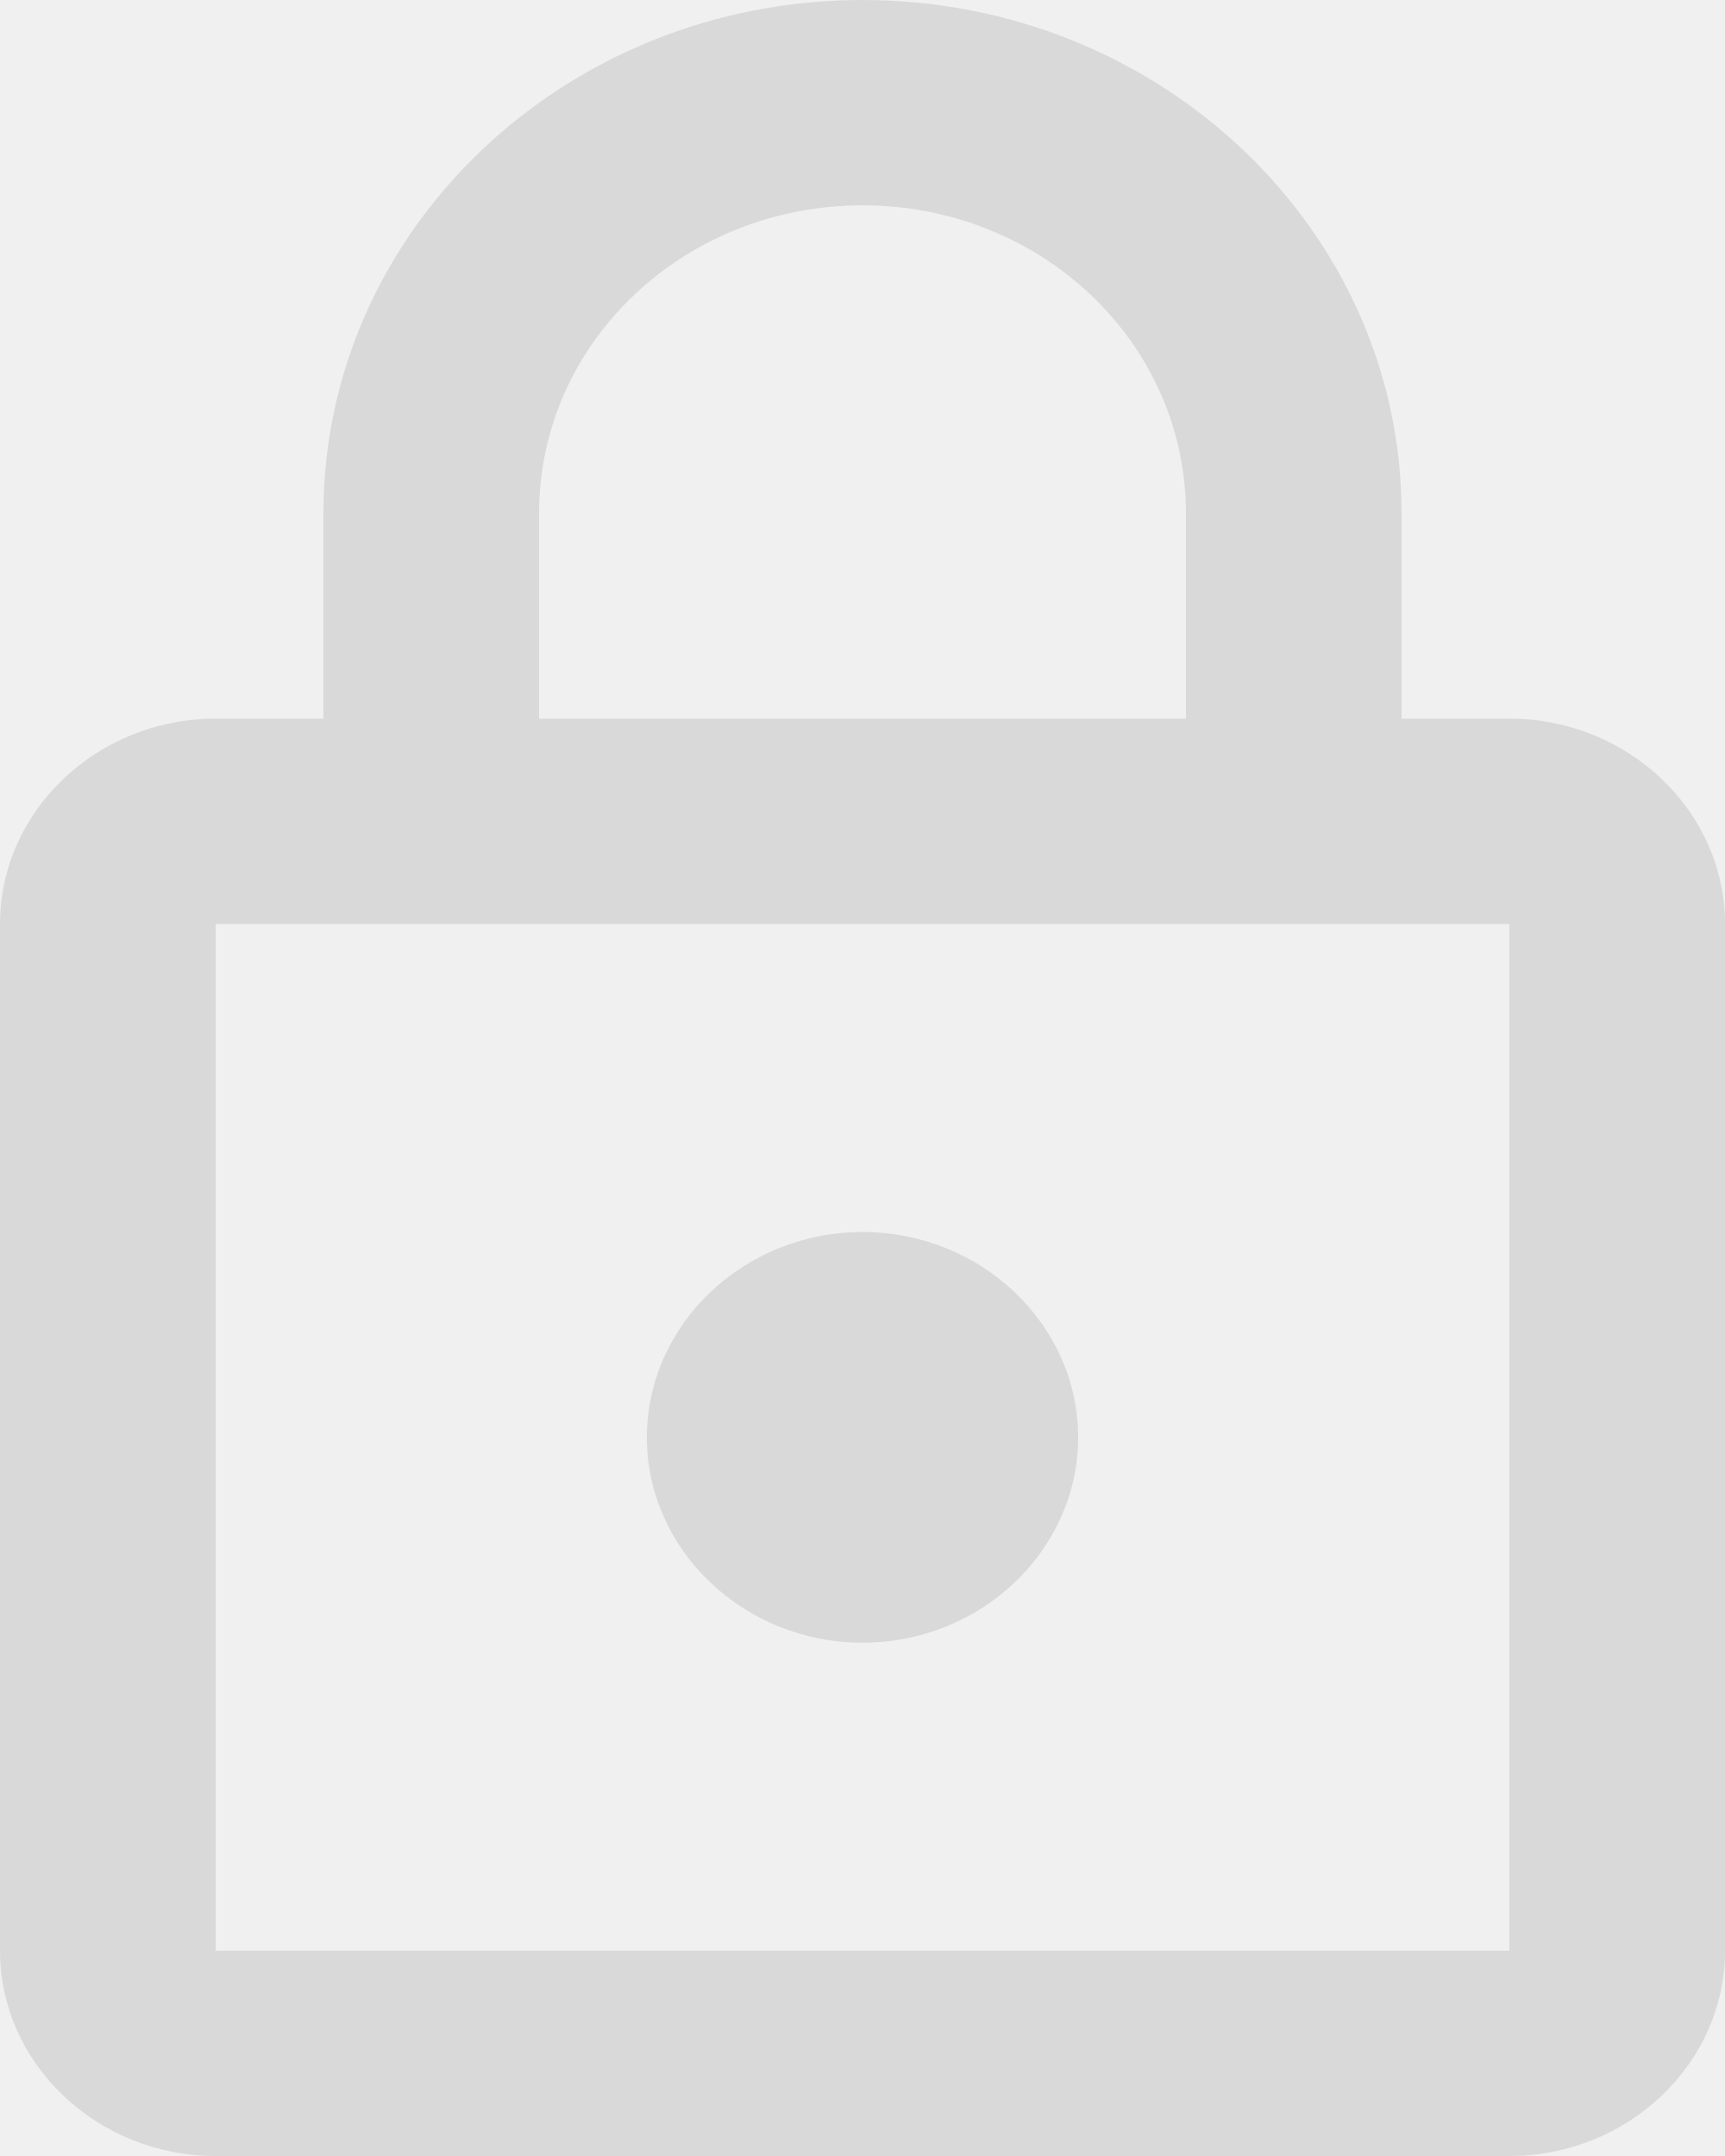
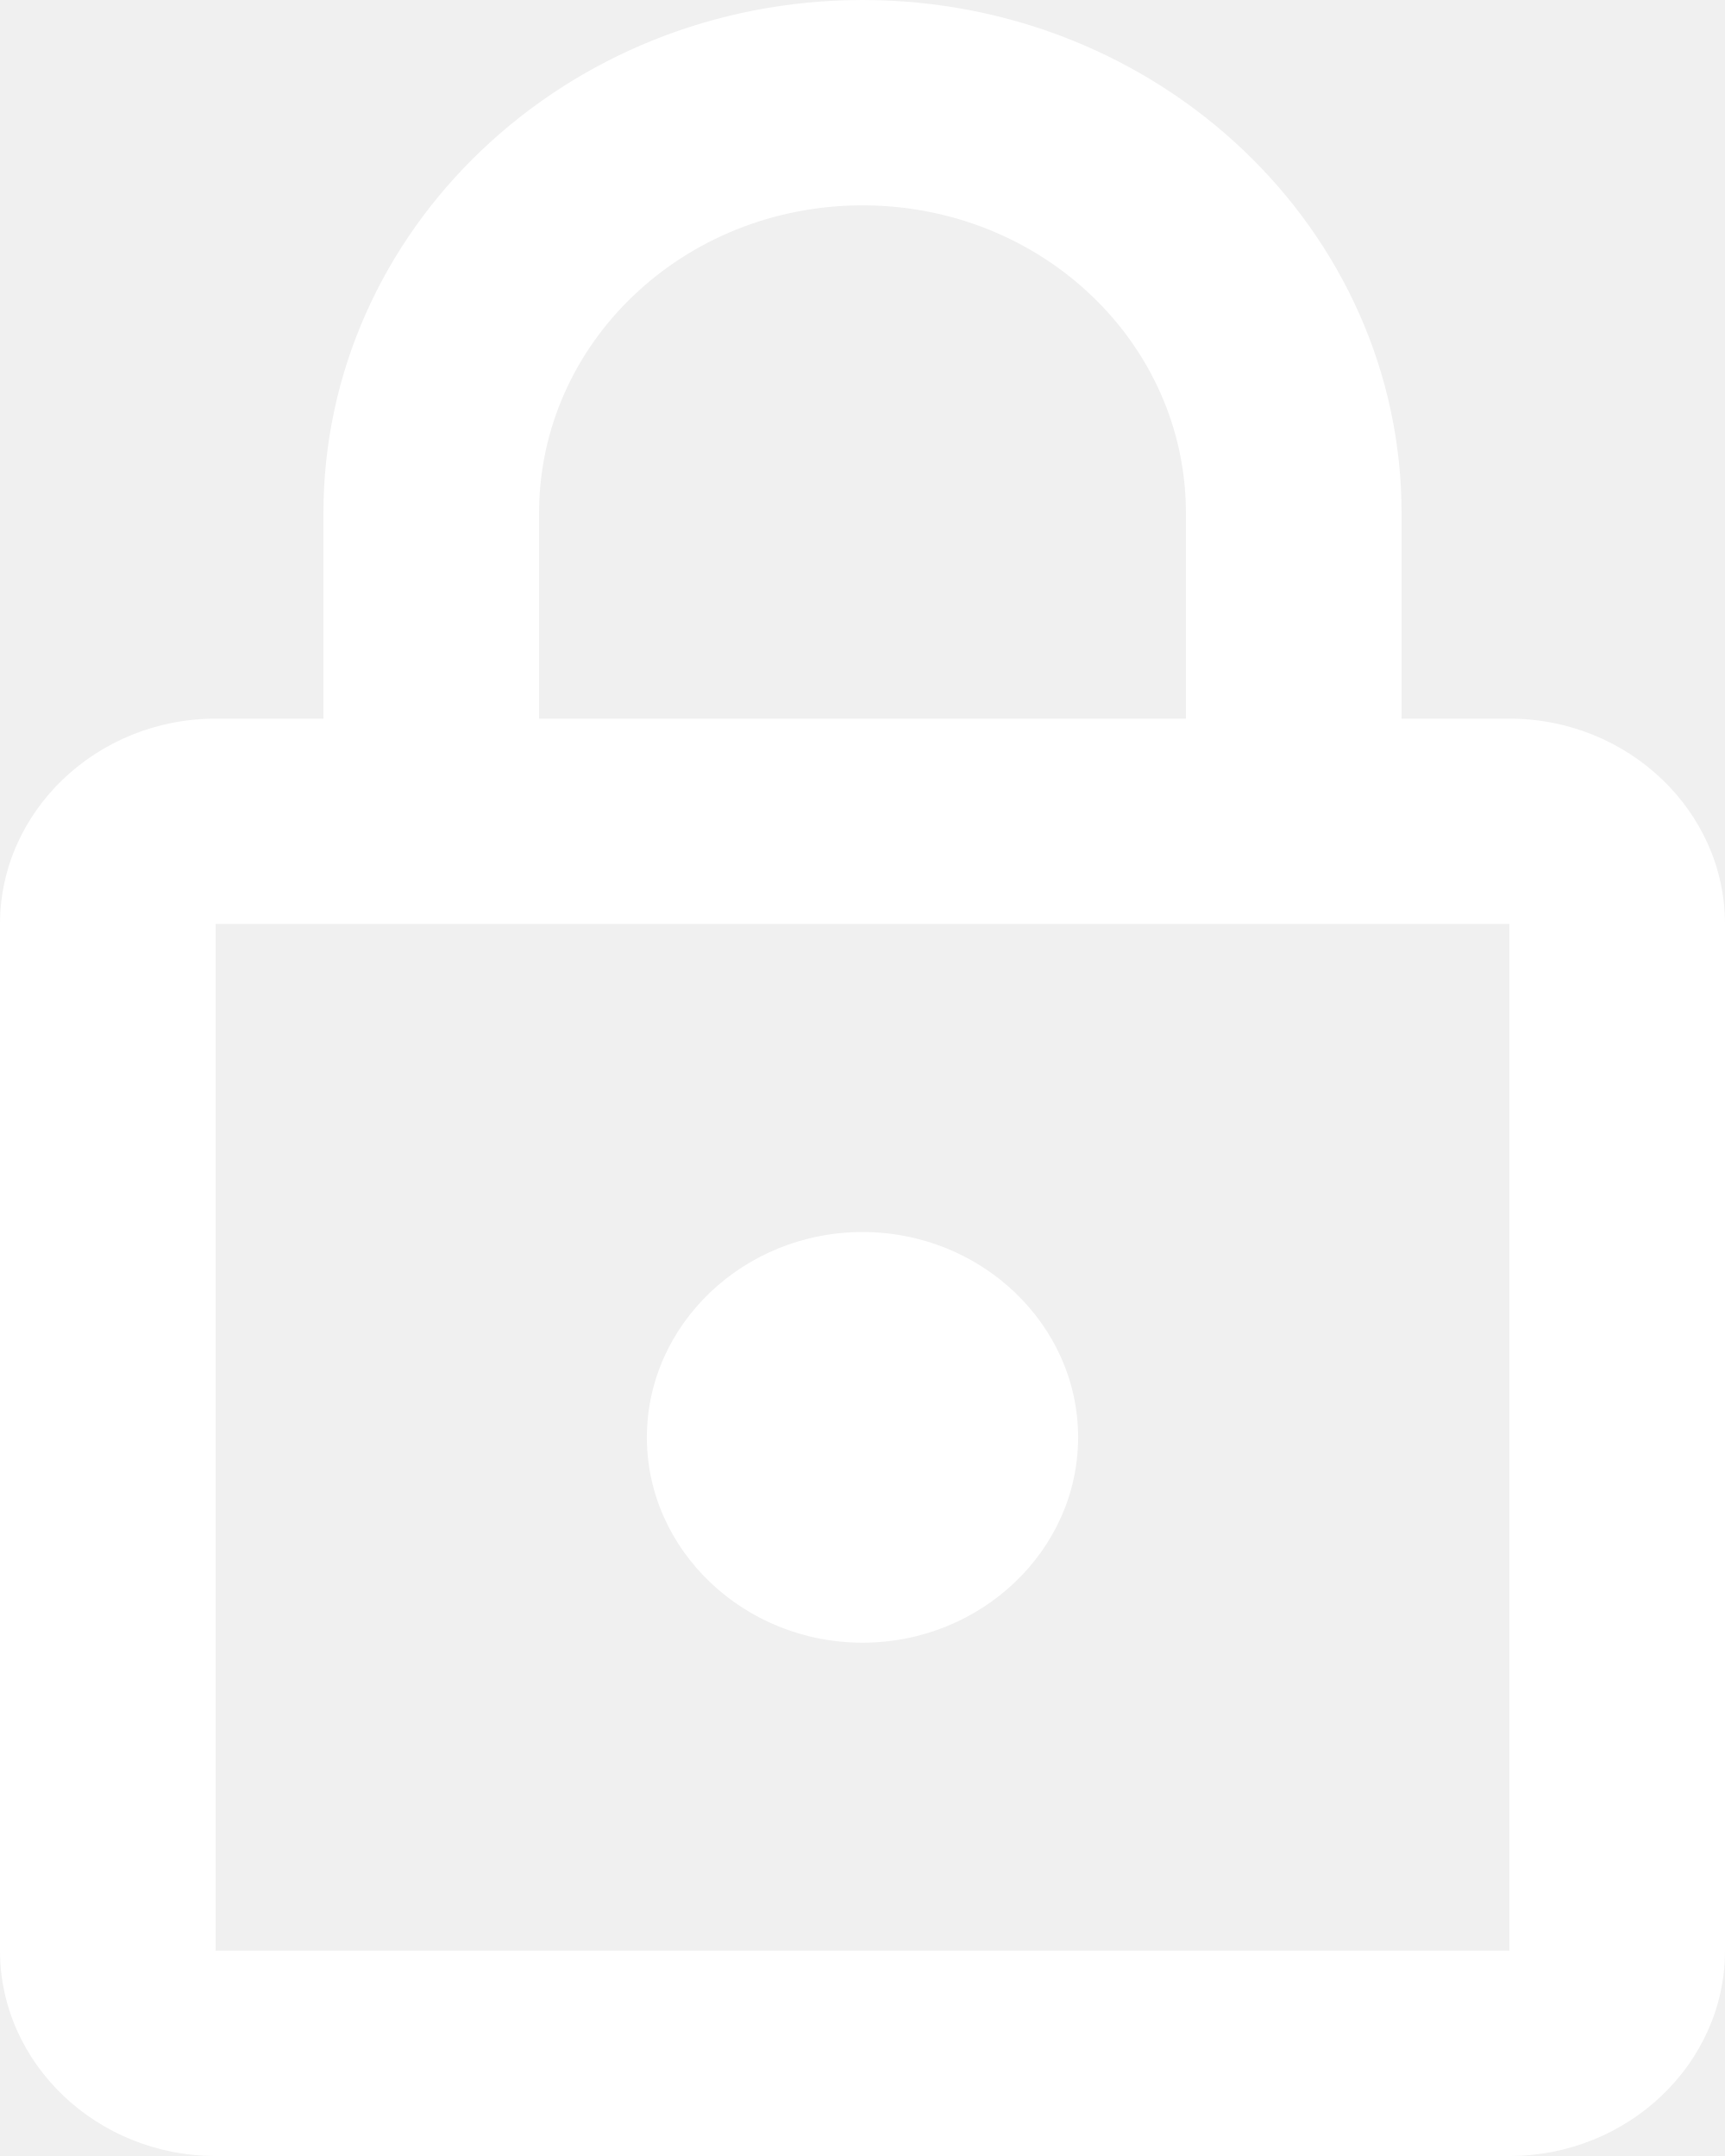
<svg xmlns="http://www.w3.org/2000/svg" width="20" height="25" viewBox="0 0 20 25" fill="none">
-   <path d="M17.5 8.333H16.25V5.952C16.25 2.667 13.45 0 10 0C6.55 0 3.75 2.667 3.75 5.952V8.333H2.5C1.125 8.333 0 9.405 0 10.714V22.619C0 23.929 1.125 25 2.5 25H17.5C18.875 25 20 23.929 20 22.619V10.714C20 9.405 18.875 8.333 17.5 8.333ZM6.25 5.952C6.25 3.976 7.925 2.381 10 2.381C12.075 2.381 13.75 3.976 13.75 5.952V8.333H6.25V5.952ZM17.5 22.619H2.5V10.714H17.5V22.619ZM10 19.048C11.375 19.048 12.5 17.976 12.5 16.667C12.5 15.357 11.375 14.286 10 14.286C8.625 14.286 7.5 15.357 7.5 16.667C7.5 17.976 8.625 19.048 10 19.048Z" fill="#D9D9D9" />
+   <path d="M17.5 8.333H16.25V5.952C16.25 2.667 13.45 0 10 0C6.55 0 3.75 2.667 3.75 5.952V8.333H2.5C1.125 8.333 0 9.405 0 10.714V22.619C0 23.929 1.125 25 2.5 25H17.5C18.875 25 20 23.929 20 22.619V10.714C20 9.405 18.875 8.333 17.5 8.333ZM6.25 5.952C6.25 3.976 7.925 2.381 10 2.381C12.075 2.381 13.75 3.976 13.75 5.952V8.333H6.25V5.952ZM17.5 22.619H2.5V10.714H17.5V22.619ZM10 19.048C11.375 19.048 12.5 17.976 12.5 16.667C12.5 15.357 11.375 14.286 10 14.286C8.625 14.286 7.5 15.357 7.5 16.667C7.5 17.976 8.625 19.048 10 19.048Z" fill="white" />
</svg>
